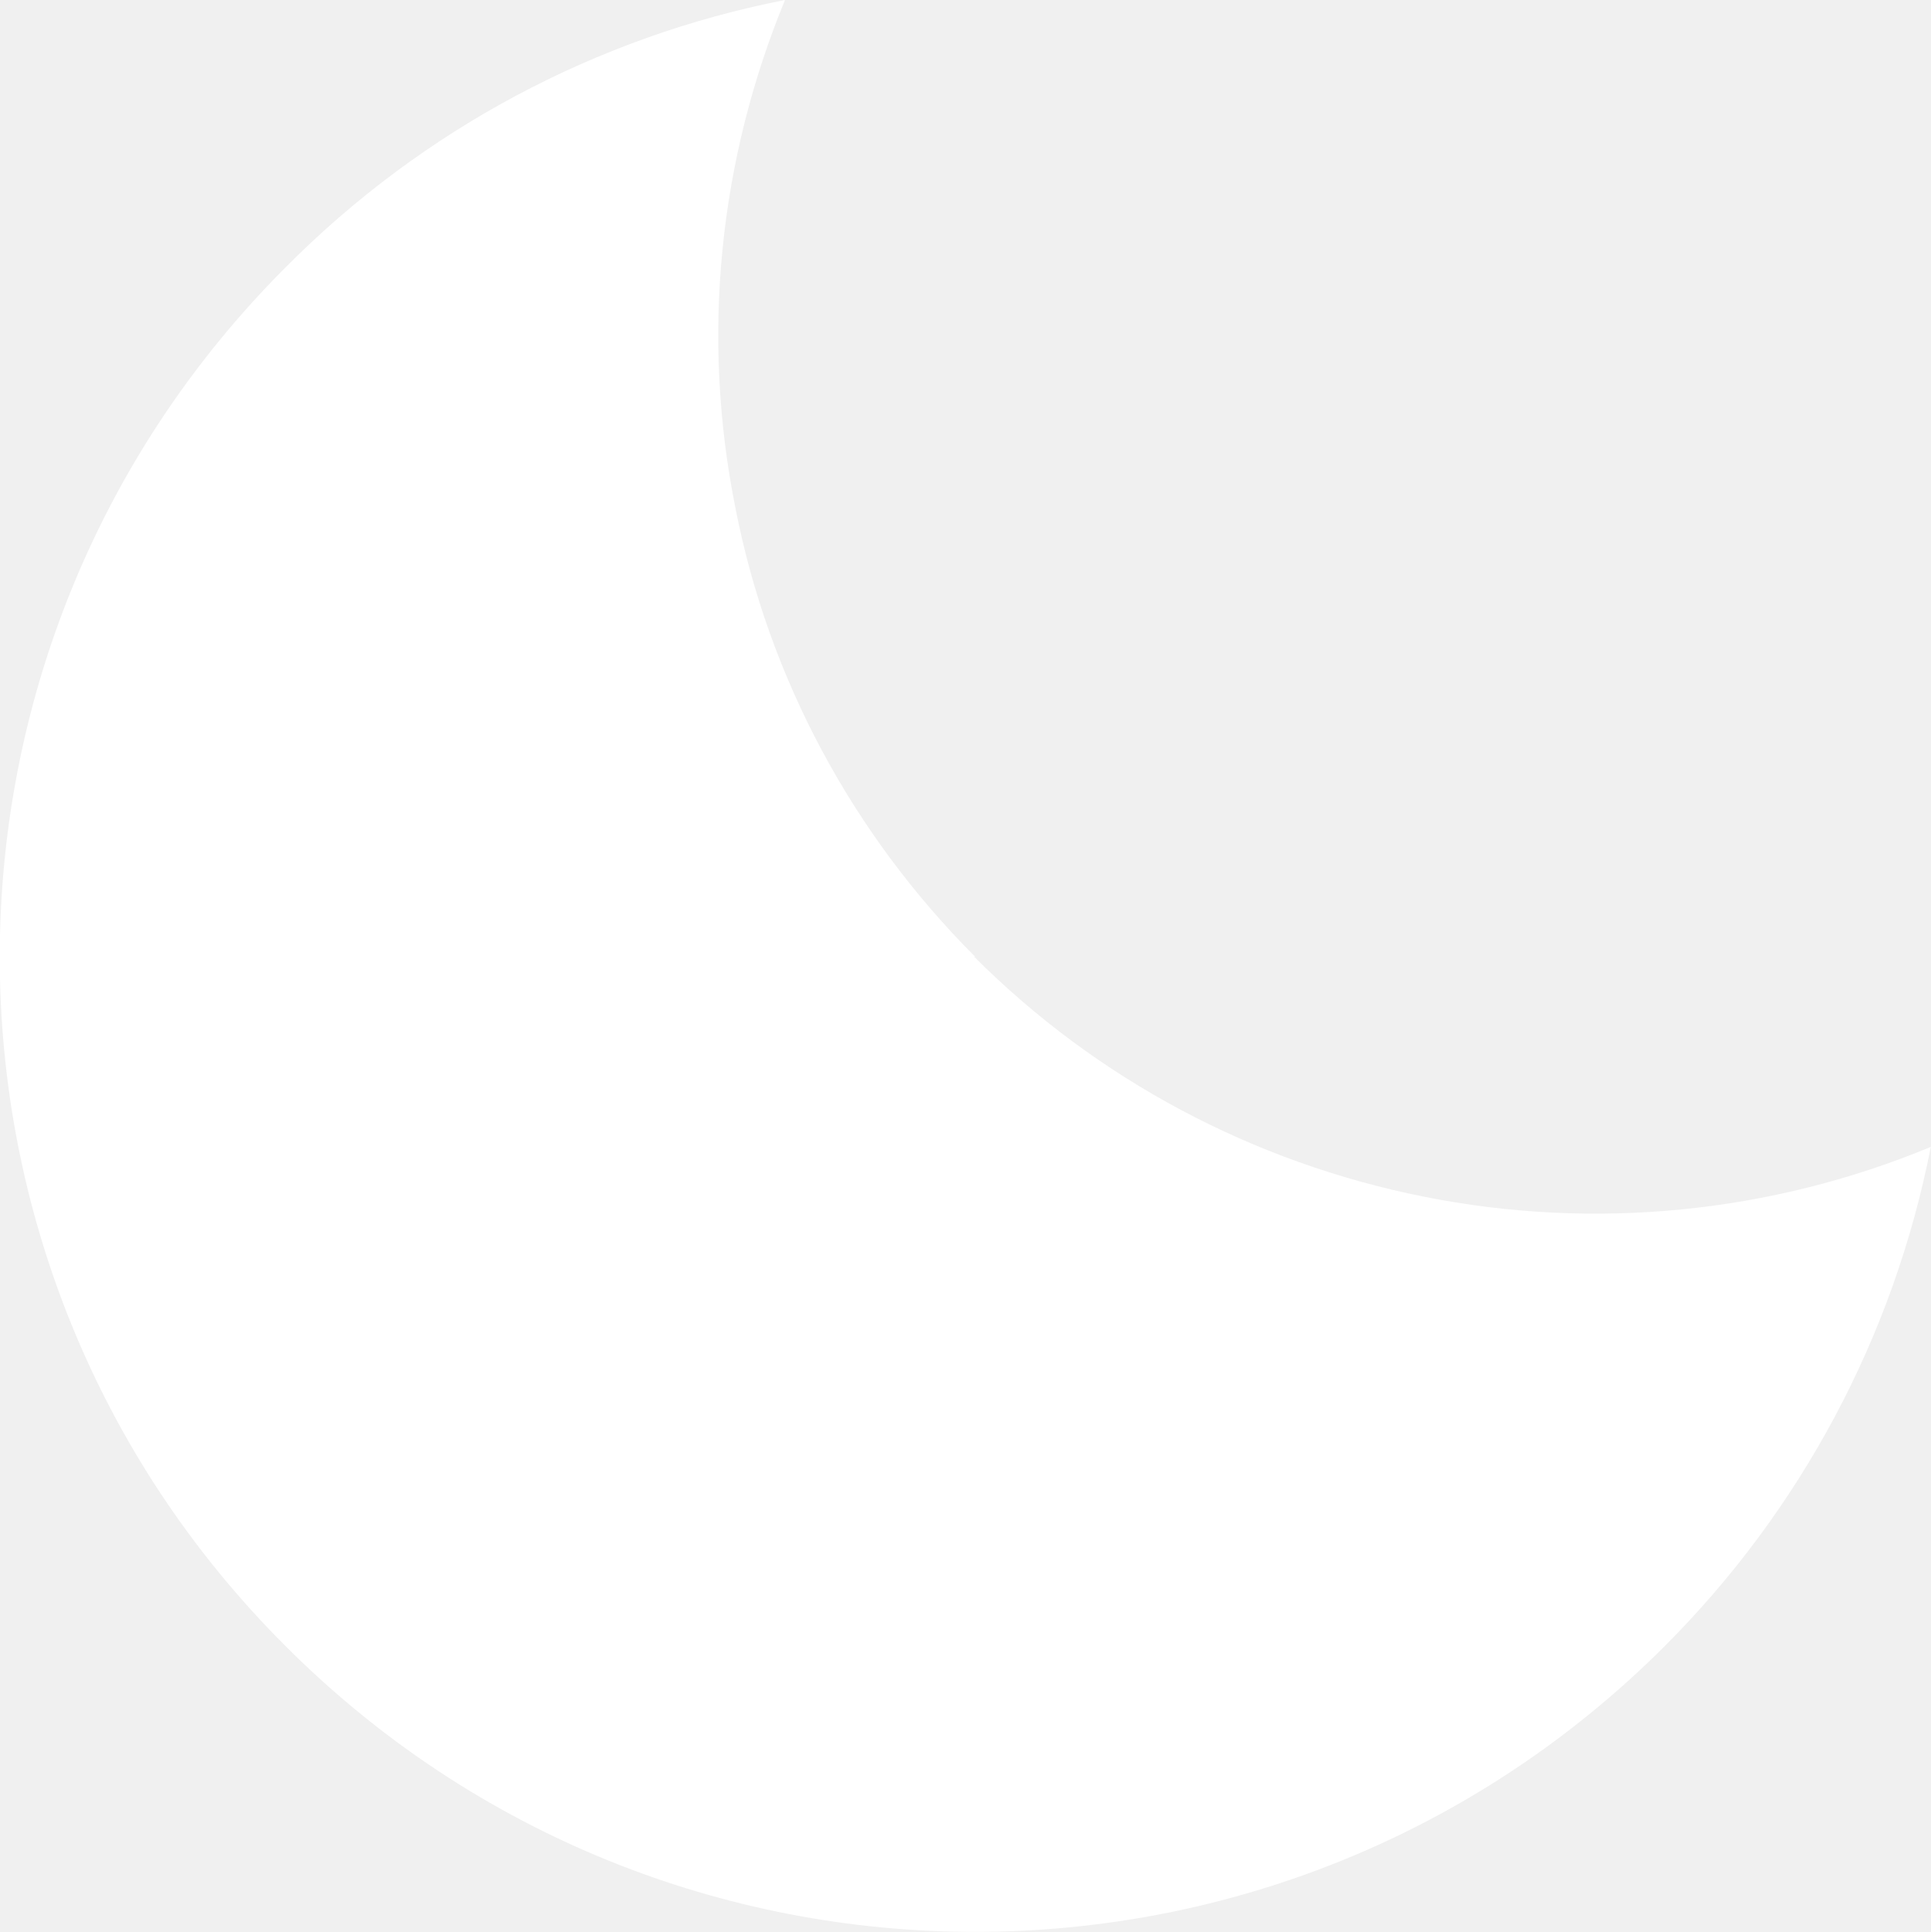
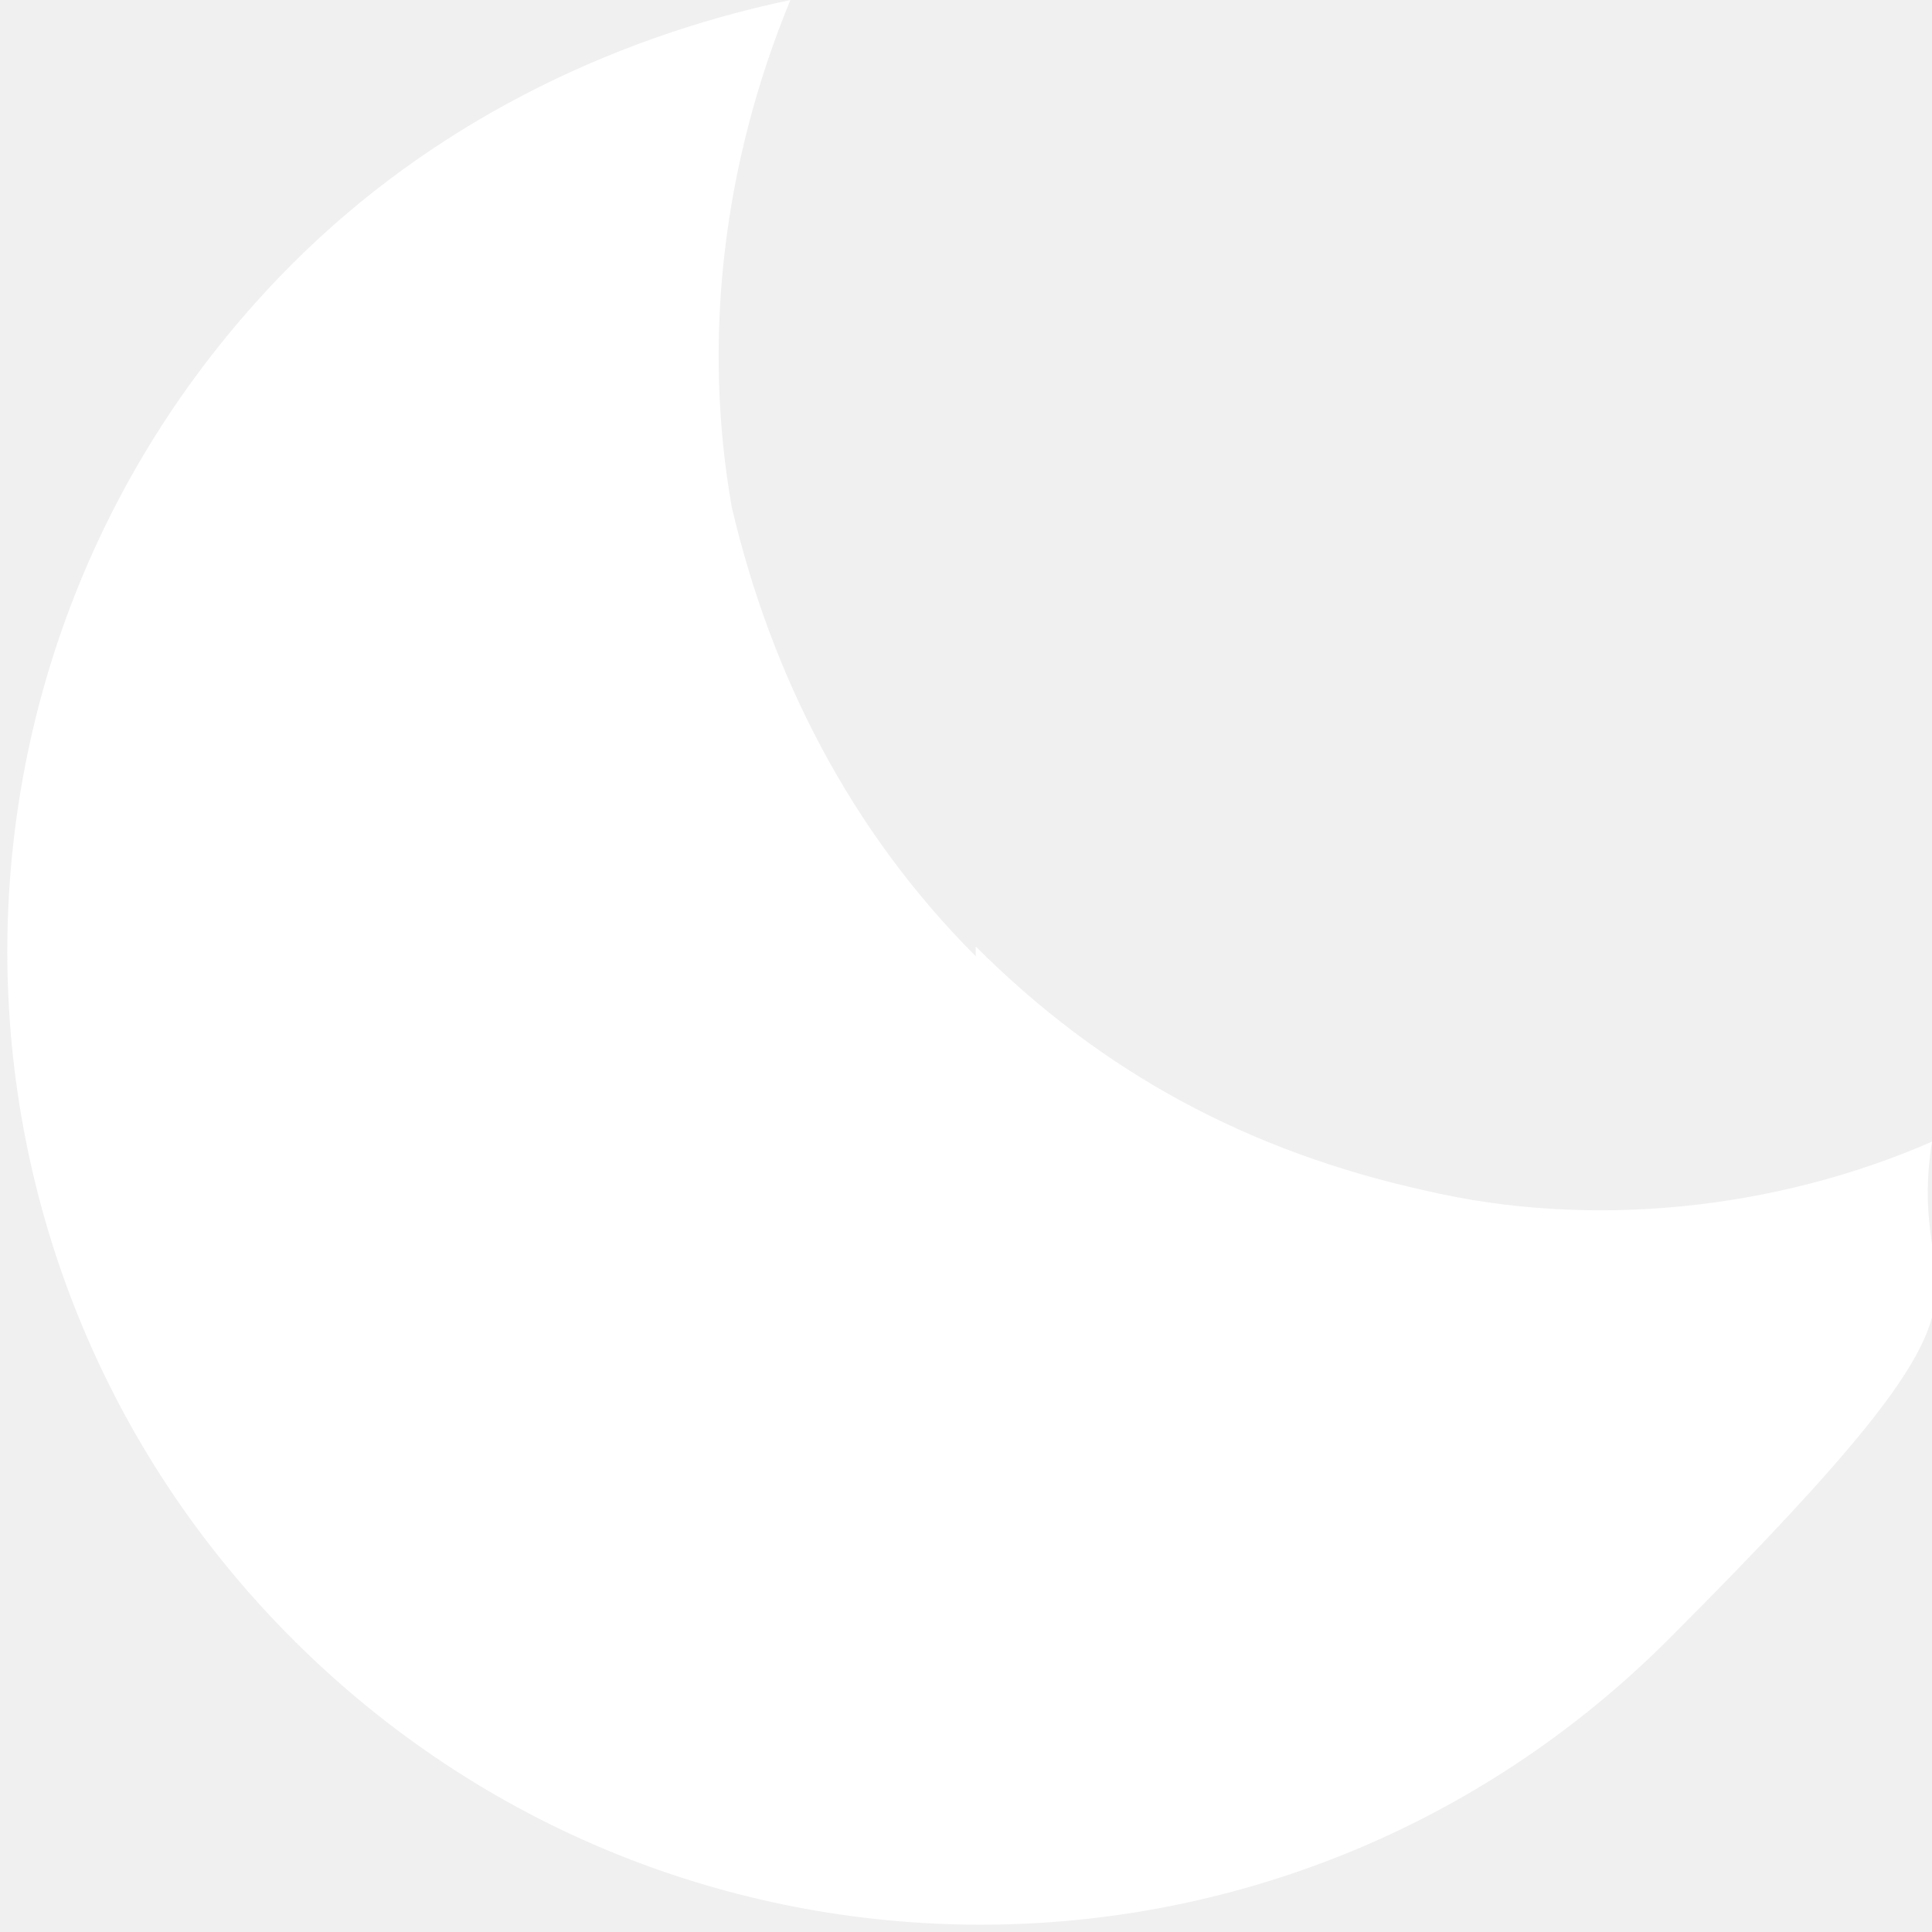
- <svg xmlns="http://www.w3.org/2000/svg" id="_レイヤー_1" data-name="レイヤー 1" viewBox="0 0 19.8 19.81">
+ <svg xmlns="http://www.w3.org/2000/svg" id="_レイヤー_1" data-name="レイヤー_1" version="1.1" viewBox="0 0 19.8 19.8">
  <defs>
    <style>
-       .cls-1, .cls-2 {
+       .st0, .st1 {
        isolation: isolate;
      }

-       .cls-2 {
+       .st1 {
        fill: #fff;
        mix-blend-mode: exclusion;
      }
    </style>
  </defs>
-   <g class="cls-1">
-     <g id="_レイヤー_1-2" data-name=" レイヤー 1">
-       <path class="cls-2" d="M10,9.81c-1.26-1.26-2.12-2.86-2.46-4.61-.35-1.75-.17-3.55.51-5.2-1.94.38-3.72,1.33-5.12,2.74-3.91,3.91-3.91,10.24,0,14.14,3.91,3.91,10.24,3.9,14.14,0,1.4-1.4,2.35-3.18,2.73-5.12-1.64.68-3.45.86-5.2.51-1.75-.35-3.35-1.2-4.61-2.46h.01Z" />
+   <g class="st0">
+     <g id="_レイヤー_11" data-name="_レイヤー_1">
+       <path class="st1" d="M10,9.8c-1.3-1.3-2.1-2.9-2.5-4.6C7.2,3.5,7.4,1.7,8.1,0c-1.9.4-3.7,1.3-5.1,2.7-3.9,3.9-3.9,10.2,0,14.1,3.9,3.9,10.2,3.9,14.1,0s2.4-3.2,2.7-5.1c-1.6.7-3.5.9-5.2.5-1.8-.4-3.3-1.2-4.6-2.5h0Z" />
    </g>
  </g>
</svg>
